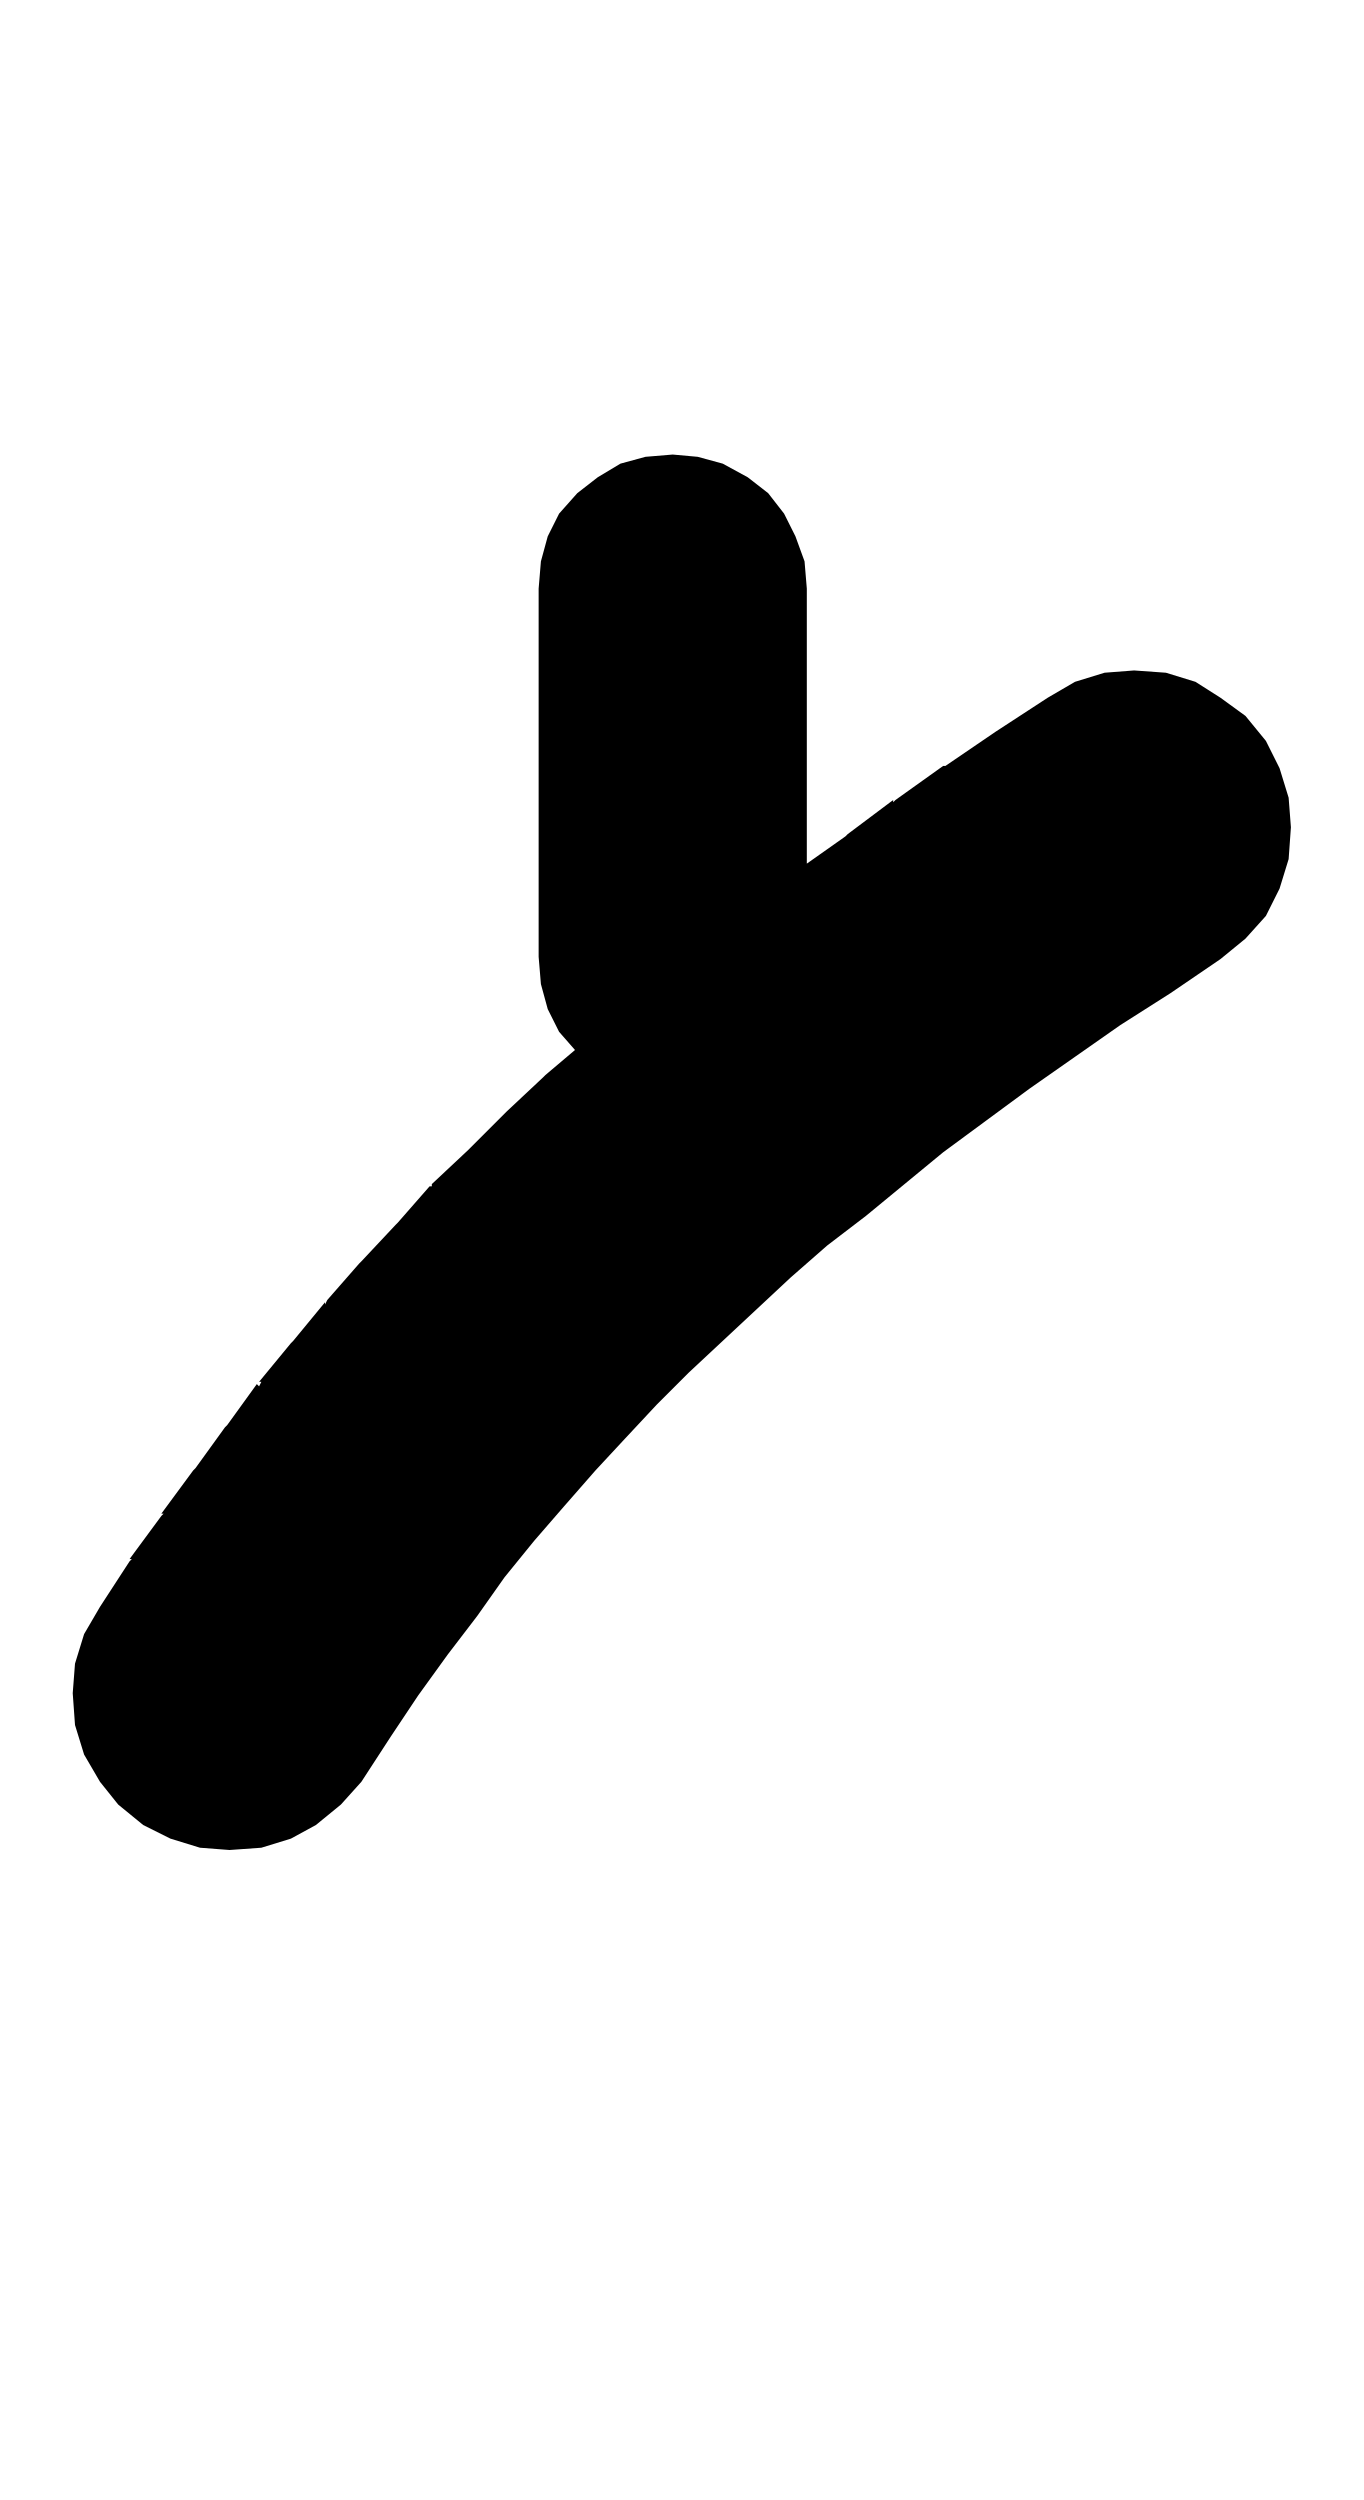
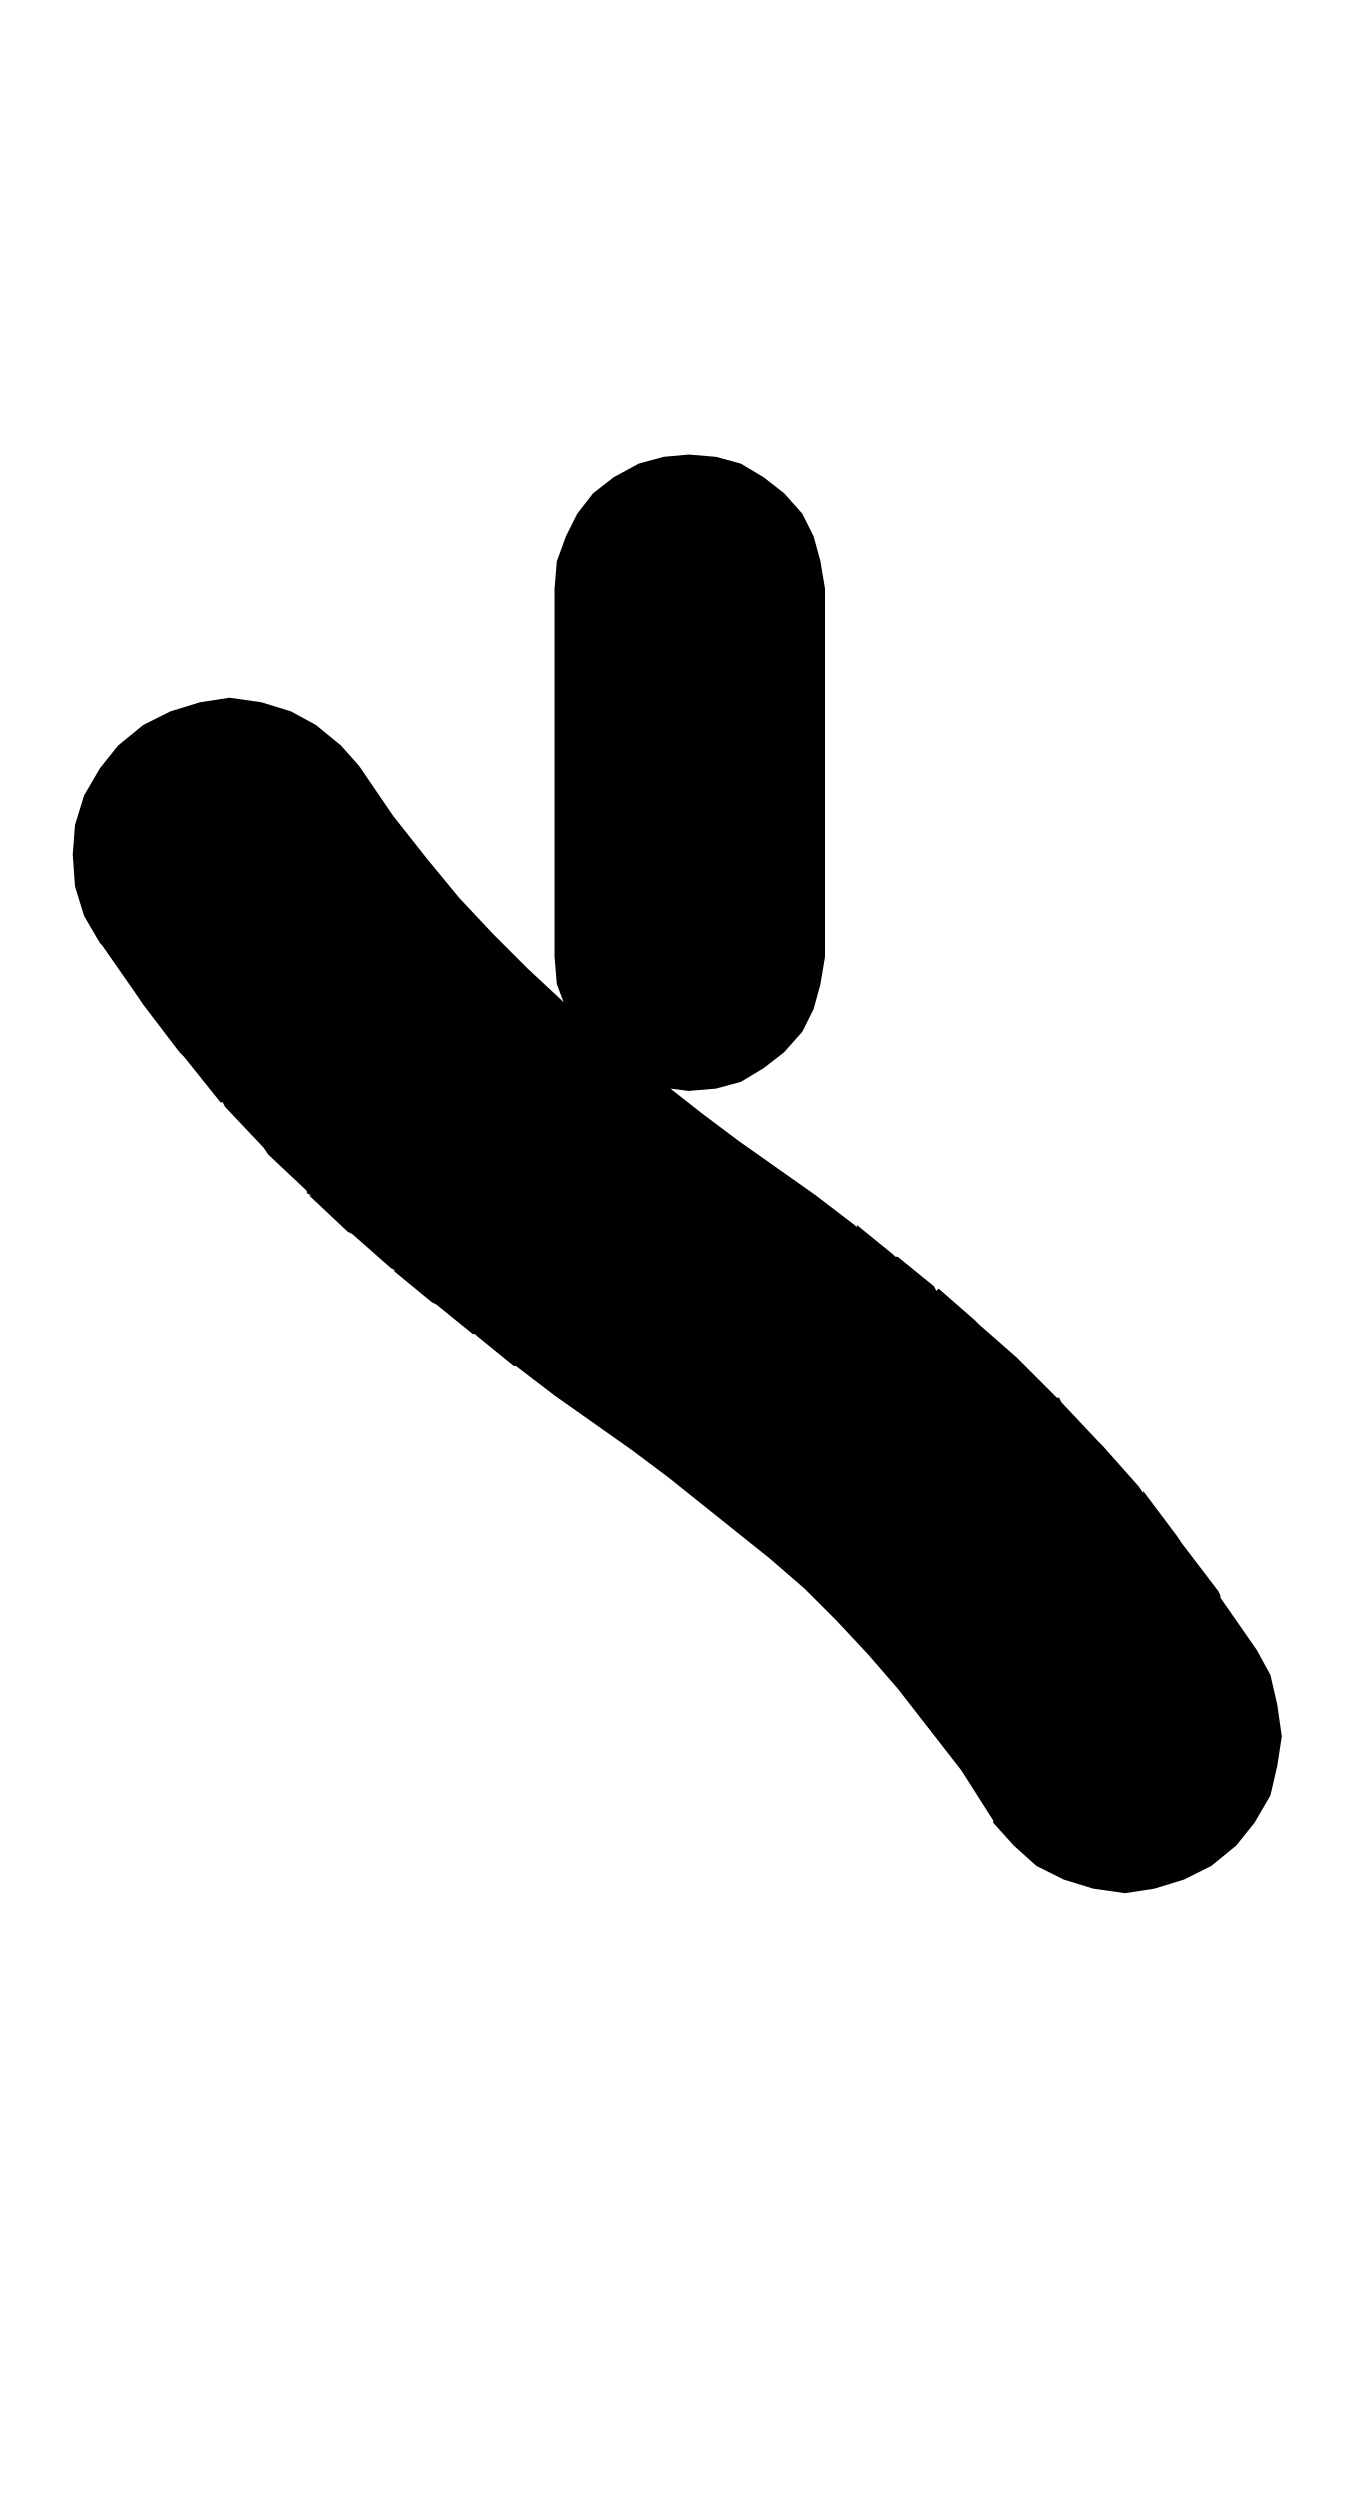
- <svg xmlns="http://www.w3.org/2000/svg" viewBox="0 -900 600 1100">
-   <path transform="scale(1,-1)" fill="currentColor" d="M44 193 57 213 58 214H57L71 233L72 234H71L85 253L86 254L99 272L100 273L113 291L114 290L115 292H114L128 309L129 310L143 327V326L144 328L158 344L159 345L174 361L175 362L189 378H190V379L206 394L207 395L222 410L223 411L239 426L240 427L253 438L246 446L241 456L238 467L237 479V641L238 653L241 664L246 674L254 683L263 690L273 696L284 699L296 700L307 699L318 696L329 690L338 683L345 674L350 664L354 653L355 641V520L372 532L373 533L393 548V547L394 548L415 563H416L438 578L461 593L473 600L486 604L499 605L513 604L526 600L537 593L548 585L557 574L563 562L567 549L568 536L567 522L563 509L557 497L548 487L537 478L515 463L493 449L473 435L453 421L434 407L415 393L398 379L381 365L364 352L348 338L333 324L318 310L303 296L289 282L275 267L262 253L248 237L235 222L222 206L210 189L197 172L184 154L172 136L159 116L150 106L139 97L128 91L115 87L101 86L88 87L75 91L63 97L52 106L44 116L37 128L33 141L32 155L33 168L37 181Z" />
+ <svg xmlns="http://www.w3.org/2000/svg" viewBox="0 -900 596 1100">
+   <path transform="scale(1,-1)" fill="currentColor" d="M437 99 423 121 409 139 395 157 382 172 368 187 354 201 339 214 324 226 309 238 294 250 278 262 261 274 244 286 227 299H226L210 312L209 313H208L192 326L190 327L173 341H174L172 342L155 357L153 358L136 374H137L135 375V376L118 392L116 395L99 413L98 415H97L81 435L79 437L63 458L61 461L45 484L44 485L37 497L33 510L32 524L33 537L37 550L44 562L52 572L63 581L75 587L88 591L101 593L115 591L128 587L139 581L150 572L158 563L173 541L188 522L202 505L217 489L232 474L247 460L248 459L245 467L244 479V641L245 653L249 664L254 674L261 683L270 690L281 696L292 699L303 700L315 699L326 696L336 690L345 683L353 674L358 664L361 653L363 641V479L361 467L358 456L353 446L345 437L336 430L326 424L315 421L303 420L295 421L309 410L325 398L342 386L359 374V373V374L376 361L377 360V361L393 348L394 347H395L411 334L412 332L413 333L429 319L431 317L447 303L449 301L465 285H466L467 283L483 266L485 264L501 246L503 243V244L518 224L520 221L536 200L537 198V197L553 174L559 163L562 150L564 136L562 123L559 110L552 98L544 88L533 79L521 73L508 69L495 67L481 69L468 73L456 79L446 88L437 98Z" />
</svg>
